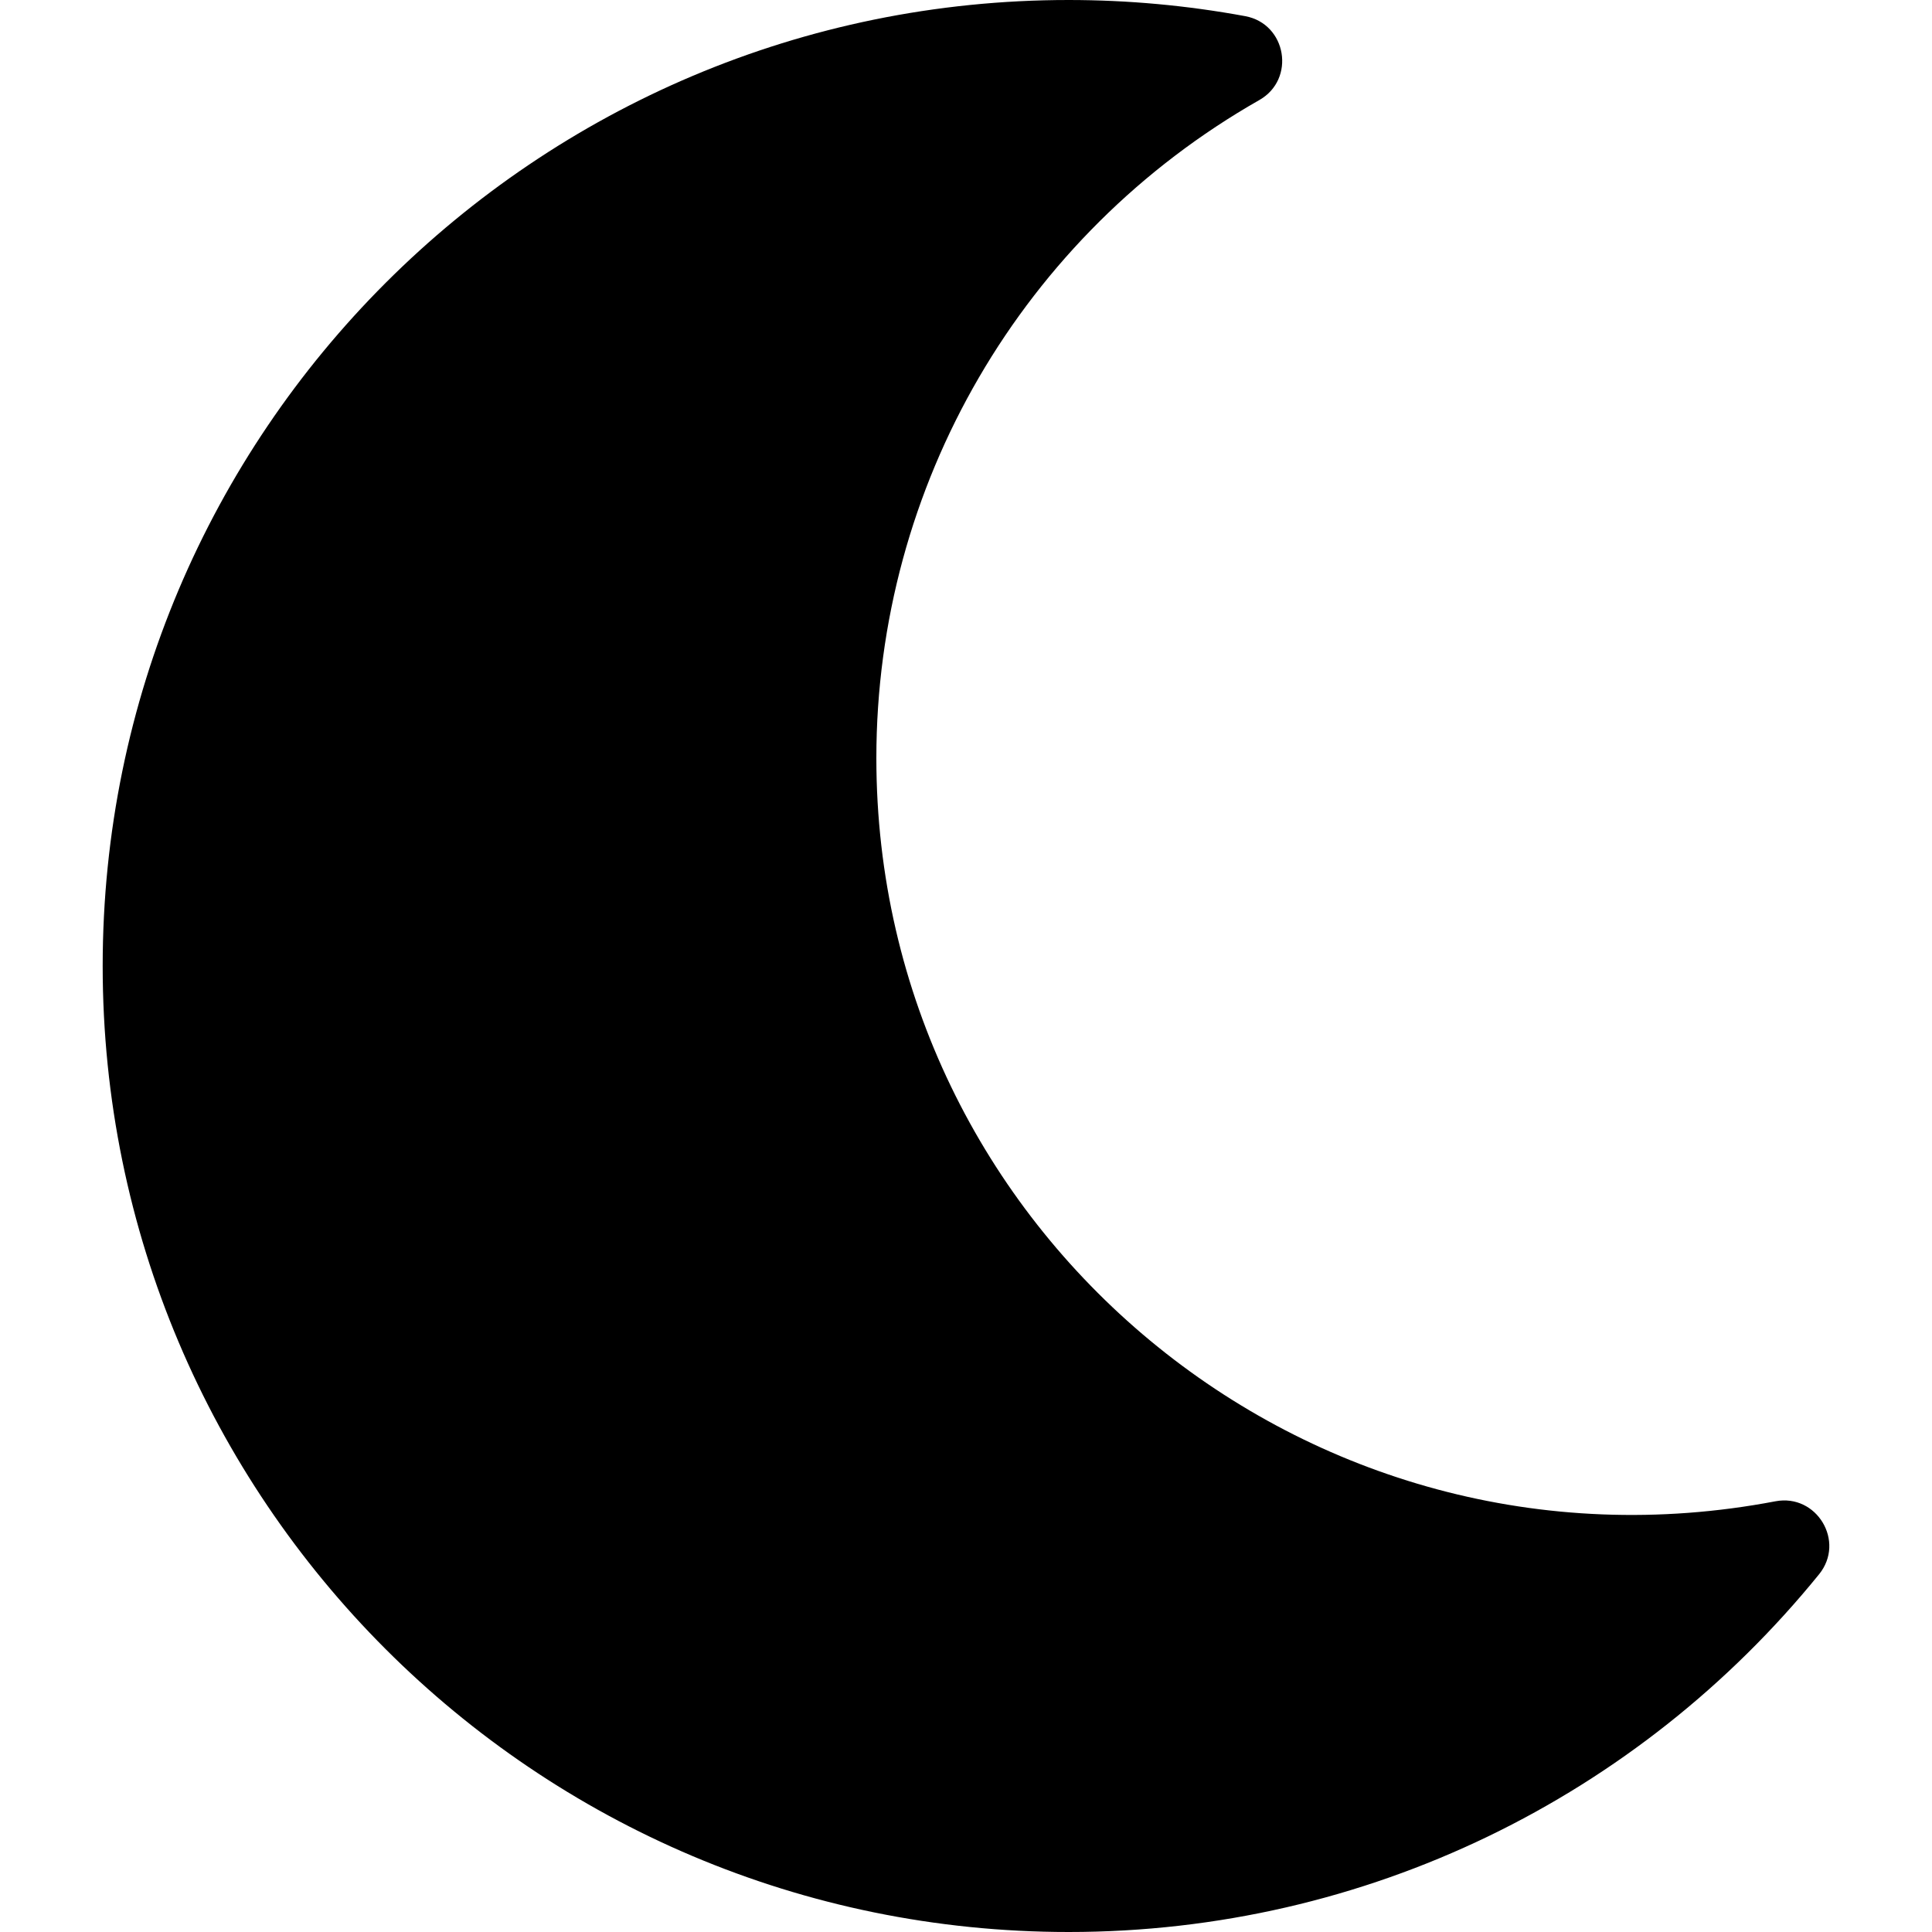
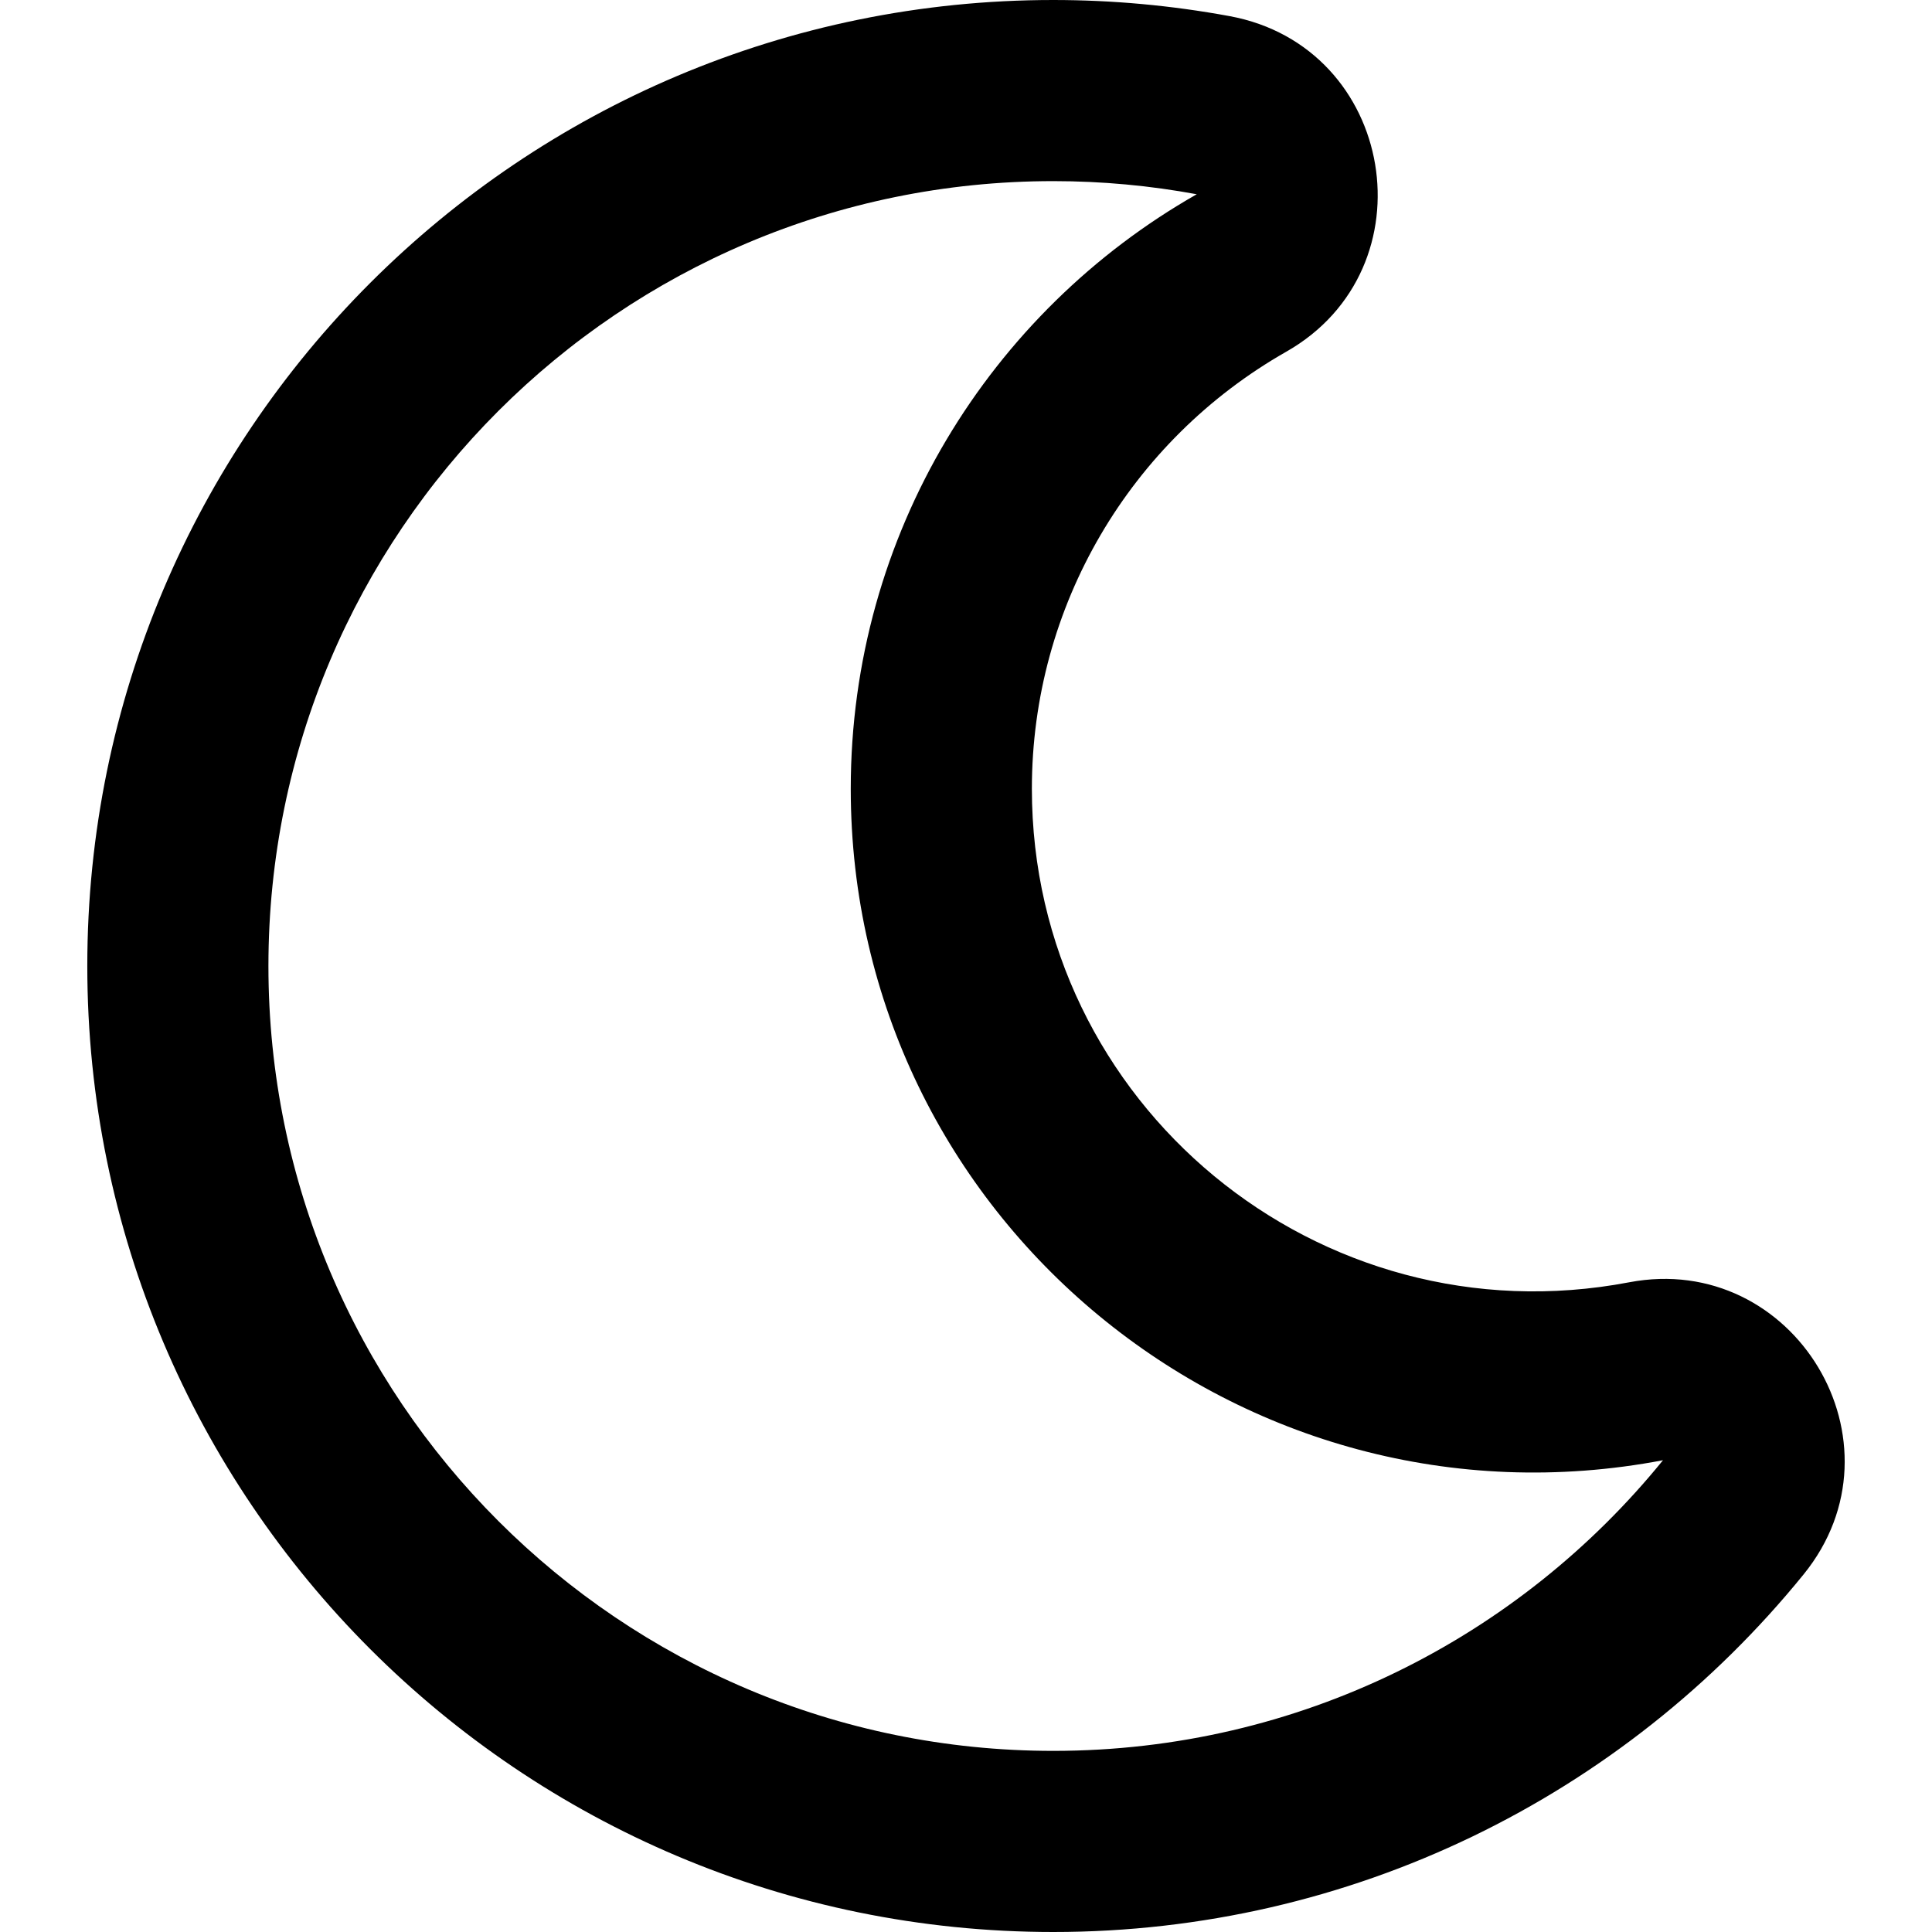
- <svg xmlns="http://www.w3.org/2000/svg" aria-hidden="true" focusable="false" data-prefix="fas" data-icon="moon" class="svg-inline--fa fa-moon fa-w-16" role="img" viewBox="0 0 512 512">
-   <path fill="currentColor" d="M283.211 512c78.962 0 151.079-35.925 198.857-94.792 7.068-8.708-.639-21.43-11.562-19.35-124.203 23.654-238.262-71.576-238.262-196.954 0-72.222 38.662-138.635 101.498-174.394 9.686-5.512 7.25-20.197-3.756-22.23A258.156 258.156 0 0 0 283.211 0c-141.309 0-256 114.511-256 256 0 141.309 114.511 256 256 256z" />
+ <svg xmlns="http://www.w3.org/2000/svg" aria-hidden="true" focusable="false" data-prefix="far" data-icon="moon" class="svg-inline--fa fa-moon fa-w-16" role="img" viewBox="0 0 512 512">
+   <path fill="currentColor" d="M279.135 512c78.756 0 150.982-35.804 198.844-94.775 28.27-34.831-2.558-85.722-46.249-77.401-82.348 15.683-158.272-47.268-158.272-130.792 0-48.424 26.06-92.292 67.434-115.836 38.745-22.05 28.999-80.788-15.022-88.919A257.936 257.936 0 0 0 279.135 0c-141.36 0-256 114.575-256 256 0 141.36 114.576 256 256 256zm0-464c12.985 0 25.689 1.201 38.016 3.478-54.76 31.163-91.693 90.042-91.693 157.554 0 113.848 103.641 199.2 215.252 177.944C402.574 433.964 344.366 464 279.135 464c-114.875 0-208-93.125-208-208s93.125-208 208-208z" />
</svg>
